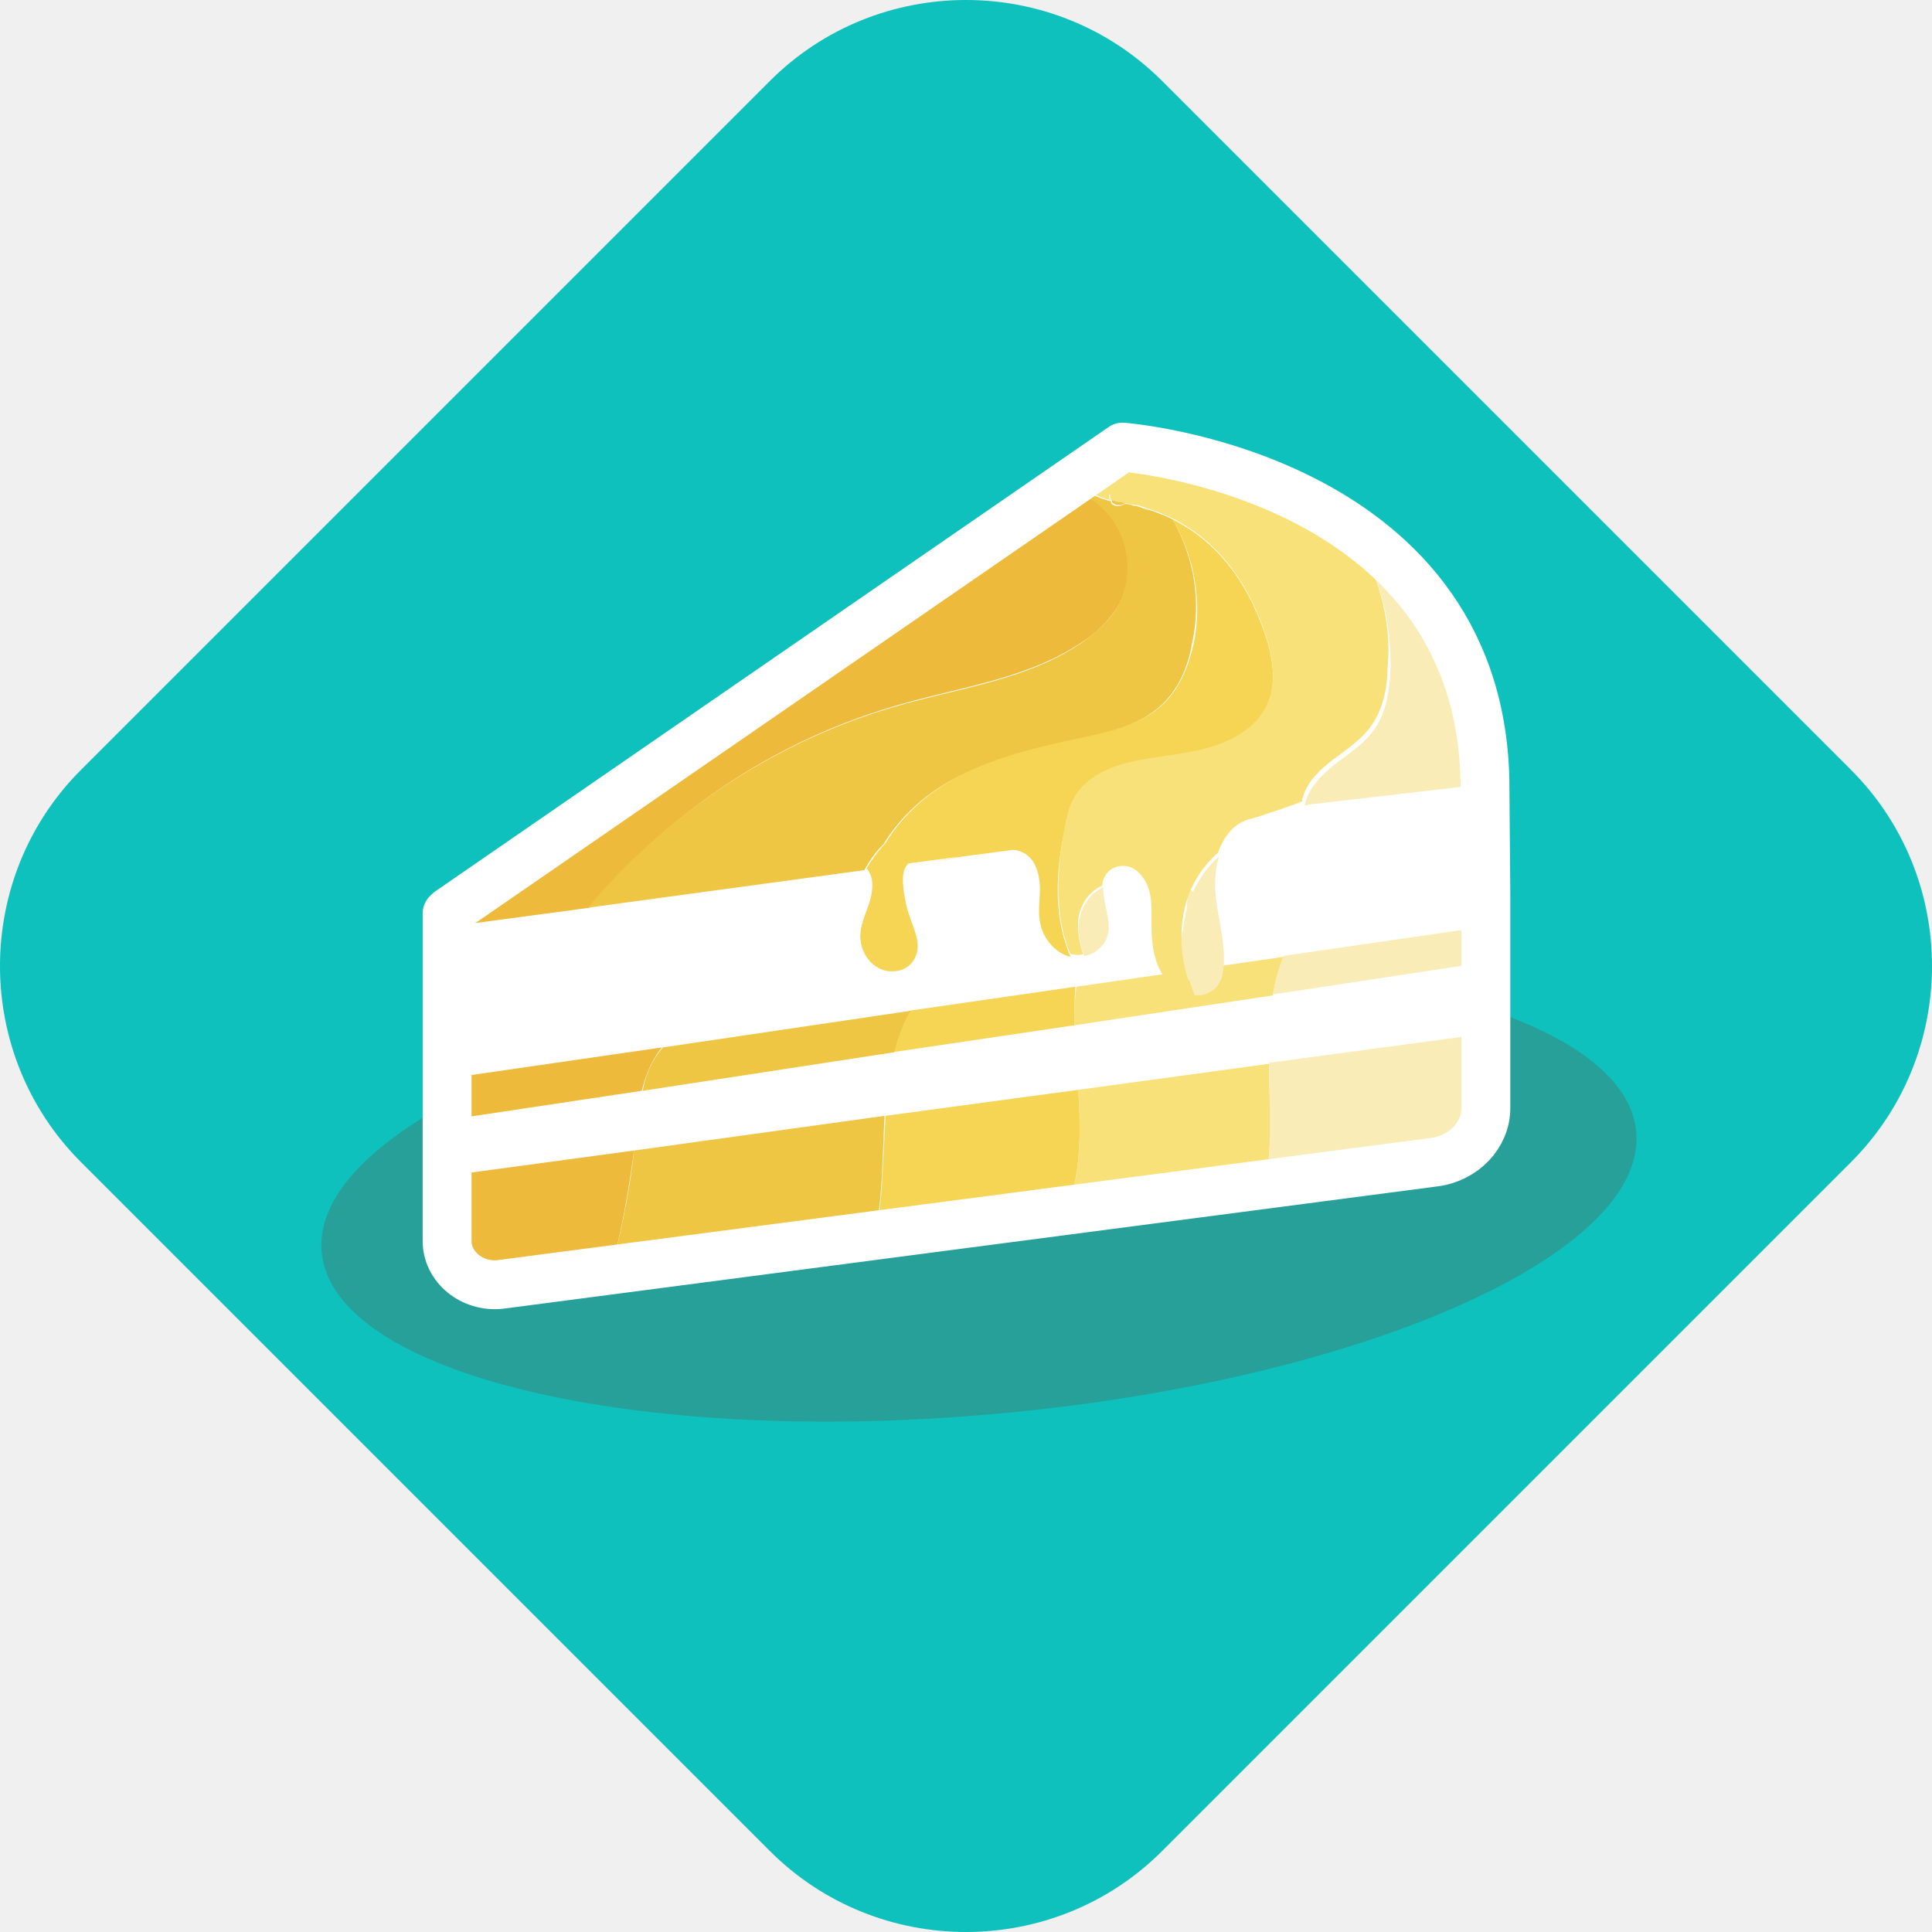
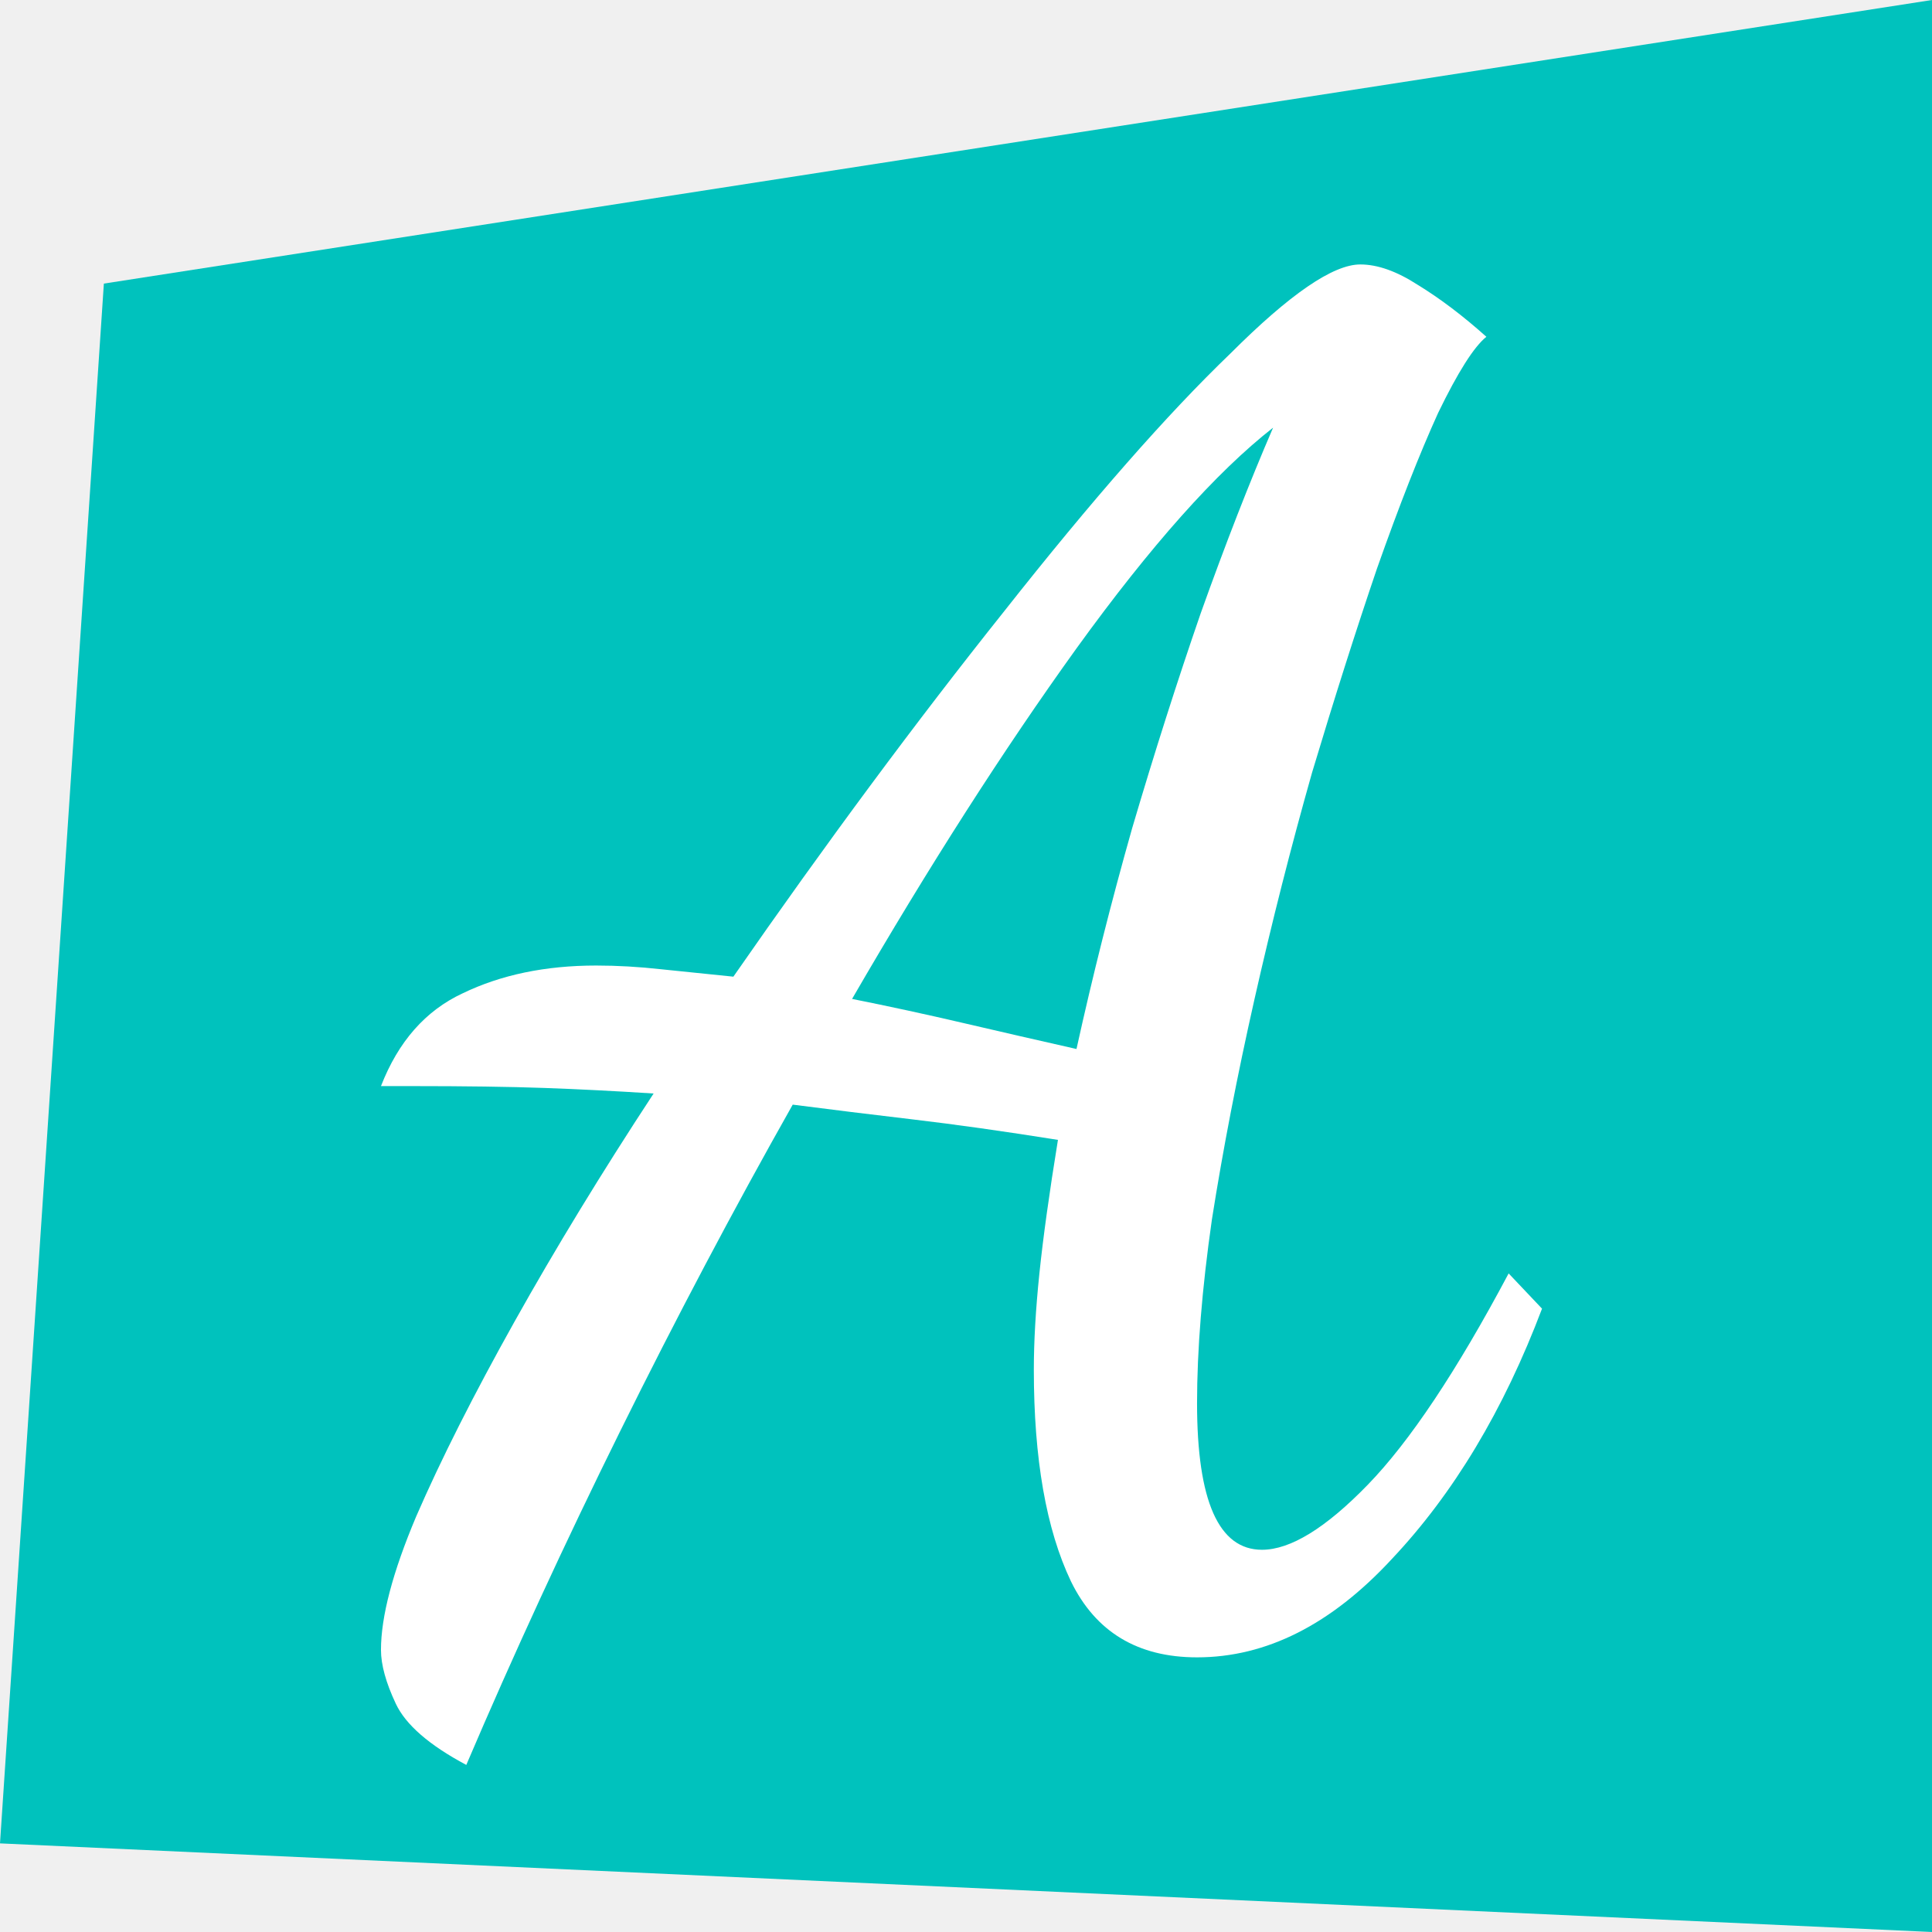
- <svg xmlns="http://www.w3.org/2000/svg" version="1.1" id="Layer_1" x="0px" y="0px" viewBox="0 0 200.5 200.5" enable-background="new 0 0 200.5 200.5" xml:space="preserve">
-   <path fill="#0EC1BC" d="M192.1,120.6l-71.5,71.5c-11.2,11.2-29.5,11.2-40.7,0L8.4,120.6c-11.2-11.2-11.2-29.5,0-40.7L79.9,8.4  c11.2-11.2,29.5-11.2,40.7,0l71.5,71.5C203.3,91.1,203.3,109.4,192.1,120.6z" />
-   <ellipse transform="matrix(0.9958 -9.115107e-02 9.115107e-02 0.9958 -10.8562 9.7731)" fill="#27A09A" cx="101.6" cy="123.7" rx="68.5" ry="23.1" />
-   <g>
-     <path fill="#FFFFFF" d="M153.4,80.8c-0.8-30.3-37.1-32.9-37.1-32.9L47.3,94l0,0l-0.2,0.2l0,1.8l0-1.8v11.2v7.4v3.9v5.3v4.8   c0,2.6,2.6,4.6,5.4,4.3l95.7-12.2c3-0.4,5.2-2.7,5.2-5.4v-4.7V102v-3.4v-6.4L153.4,80.8L153.4,80.8z" />
-     <g>
-       <path fill="#F9E17A" d="M131.7,110.4l-19.8,2.7c0.2,3.3,0.3,6.6-0.4,9.8c-0.1,0.3-0.1,0.5-0.2,0.8l20.3-2.9    c0.2-1.5,0.2-3.1,0.2-4.6C131.8,114.2,131.7,112.3,131.7,110.4z" />
-       <path fill="#F6D555" d="M111.9,113.1l-20,2.7c-0.2,3.6-0.3,7.2-0.7,10.7l20.1-2.8c0.1-0.3,0.1-0.5,0.2-0.8    C112.2,119.6,112.1,116.4,111.9,113.1z" />
-       <path fill="#EDBA3B" d="M47.3,121.9v5.3c0,2.9,2.5,5.1,5.4,4.7l11.1-1.6c0.9-3.6,1.5-7.2,2-10.9L47.3,121.9z" />
-       <path fill="#EFC643" d="M65.8,119.4c-0.4,3.7-1.1,7.3-2,10.9l27.3-3.8c0.5-3.5,0.5-7.1,0.7-10.7L65.8,119.4z" />
-       <path fill="#F9ECB7" d="M131.8,116.1c0,1.5,0,3.1-0.2,4.6l16.4-2.3c3-0.4,5.2-2.9,5.2-5.9v-5.1l-21.5,2.9    C131.7,112.3,131.8,114.2,131.8,116.1z" />
-       <path fill="#F9E17A" d="M111.5,106.4l20.6-3.1c0.2-1.4,0.6-2.7,1.1-4l-21.5,3.1C111.5,103.7,111.5,105,111.5,106.4z" />
-       <path fill="#F9ECB7" d="M132.1,103.2l21.1-3.2v-3.7l-20,2.9C132.7,100.5,132.3,101.9,132.1,103.2z" />
-       <path fill="#EDBA3B" d="M68.6,108.8c0,0,0.1-0.1,0.1-0.1l-21.4,3.1v4.3l19.3-2.9C67,111.6,67.6,110.1,68.6,108.8z" />
-       <path fill="#F6D555" d="M111.5,106.4c0-1.3,0-2.7,0.1-4l-17.3,2.5c-0.8,1.3-1.3,2.8-1.7,4.3L111.5,106.4z" />
-       <path fill="#EFC643" d="M66.7,113.2l26.1-4c0.4-1.5,0.9-3,1.7-4.3l-25.7,3.8c0,0-0.1,0.1-0.1,0.1C67.6,110.1,67,111.6,66.7,113.2z    " />
-       <g>
-         <path fill="none" d="M135.6,83.5l0.1,0C135.7,83.5,135.7,83.5,135.6,83.5z" />
-         <path fill="#F6D555" d="M135.7,83.5l-0.1,0C135.5,83.7,135.7,83.5,135.7,83.5z" />
-         <path fill="#F9ECB7" d="M123.4,92.1c1.2,1.3,1.8,3,2.2,4.7c0.3,1.2,0.5,2.6-0.1,3.7c-0.6,1.1-2.2,1.7-3.1,0.8     c-1-1-0.4-2.6,0.1-3.9c0.7-1.9,0.9-4.1,0.5-6.1" />
-         <path fill="#F9ECB7" d="M112,95.6c-0.2,1.2,0.1,2.4,0.5,3.6c0.6-0.1,1.1-0.3,1.5-0.7c2.1-1.7,0.4-4.4,0.5-6.4     C113.1,92.7,112.2,94.1,112,95.6z" />
-         <path fill="#F9ECB7" d="M123.4,93.6c-1.1,3.1-0.7,6.6,0.6,9.7c0.3,0,0.7,0,1-0.1c1.6-0.5,1.9-1.8,2-3c0.2-2.7-0.8-5.4-0.9-8.2     c0-1,0.1-2.1,0.4-3.1C125.1,90.1,124,91.8,123.4,93.6z" />
-         <path fill="#F9ECB7" d="M139.9,54.5c3,4.4,4.6,9.7,4.4,15.1c-0.1,2.3-0.5,4.6-1.9,6.4c-1.1,1.4-2.7,2.4-4.1,3.5     c-1.3,1.1-2.6,2.4-2.9,4.1c0.1,0,0.2-0.1,0.3-0.1c0.1,0,0.1,0,0.1,0l15.5-1.8c1-0.1,1.8-1,1.7-2     C152.2,67.5,146.6,59.6,139.9,54.5z" />
-         <path fill="#F6D555" d="M131.2,65.6c-1.9-5.5-5-9.4-9.5-11.7c2.2,3.8,3.1,8.4,2.2,12.8c-0.5,2.3-1.4,4.6-3.1,6.3     c-2.4,2.3-5.8,2.9-9,3.6c-4.7,1-9.5,2.1-13.6,4.7c-2.5,1.5-4.8,3.7-6.3,6.2c0,0,0,0,0,0c-0.1,0.1-0.1,0.1-0.2,0.2     c-0.7,0.8-1.3,1.6-1.8,2.5l0.1,0c0.7,0.9,0.6,2.1,0.3,3.2c-0.3,1.1-0.9,2.2-1,3.4c-0.2,1.9,1.2,4.1,3.4,4c0.9,0,1.8-0.5,2.2-1.3     c0.8-1.4,0-2.9-0.5-4.4c-0.4-1.1-0.6-2.3-0.7-3.5c0-0.7,0-1.5,0.6-2c0,0,0,0,0,0l5.3-0.7c-1,0.2-2,0.4-2.9,0.6l3.1-0.6l5.3-0.7     c0.4,0,0.7,0.1,1.1,0.3c1.2,0.6,1.6,2,1.7,3.2c0.1,1.3-0.2,2.6,0,3.8c0.2,1.7,1.5,3.4,3.2,3.8c-0.3-0.7-0.5-1.3-0.7-2     c-1-3.6-0.7-7.5,0.1-11.2c0.2-1.1,0.5-2.2,1-3.1c0.4-0.7,0.9-1.2,1.6-1.7c0.5-0.4,1-0.7,1.5-1c2.8-1.4,6-1.5,9.1-2     c3.1-0.6,6.3-1.9,7.7-4.7C132.6,71,132.1,68.1,131.2,65.6z" />
-         <path fill="none" d="M116.8,52.2C116.8,52.2,116.8,52.2,116.8,52.2c-0.2,0-0.3-0.1-0.5-0.1C116.5,52.2,116.6,52.2,116.8,52.2z" />
-         <path fill="none" d="M117.8,52.5c-0.3-0.1-0.6-0.2-1-0.2c0,0,0,0,0,0C117.1,52.3,117.4,52.4,117.8,52.5z" />
-         <path fill="none" d="M117.9,52.5c0.4,0.1,0.8,0.2,1.2,0.4C118.7,52.7,118.3,52.6,117.9,52.5z" />
-         <path fill="none" d="M119.2,52.9c0.9,0.3,1.7,0.6,2.5,1C120.9,53.5,120.1,53.2,119.2,52.9z" />
-         <path fill="#F9E17A" d="M115.2,51.3c0,0.2,0,0.4,0.1,0.6c0,0,0.1,0,0.1,0c0-0.2,0-0.3,0-0.5C115.3,51.4,115.3,51.3,115.2,51.3z" />
-         <path fill="#F9E17A" d="M139.9,54.5c-10.6-8.2-23.9-9.2-23.9-9.2l-1.2,0.9l-2.5,1.8l-2.5,1.8c1,0.2,1.9,0.4,2.9,0.7     c0.5,0.7,1.4,1.1,2.5,1.4c-0.1-0.2-0.1-0.4-0.1-0.6c0.1,0,0.1,0.1,0.2,0.1c0,0.2,0,0.3,0,0.5c0.3,0.1,0.6,0.1,0.9,0.2     c0.2,0,0.3,0.1,0.5,0.1c0.3,0.1,0.6,0.1,1,0.2c0.1,0,0.1,0,0.2,0c0.4,0.1,0.8,0.2,1.2,0.4c0,0,0,0,0.1,0c0.9,0.3,1.7,0.6,2.5,1     c0,0,0,0,0,0v0c4.5,2.3,7.6,6.2,9.5,11.7c0.9,2.5,1.4,5.4,0.2,7.8c-1.4,2.8-4.6,4.1-7.7,4.7c-3.1,0.6-6.3,0.7-9.1,2     c-1.2,0.6-2.4,1.5-3.1,2.7c-0.6,1-0.8,2.1-1,3.1c-0.7,3.7-1,7.6-0.1,11.2c0.2,0.7,0.4,1.4,0.7,2c0.2,0,0.4,0.1,0.7,0.1     c0.2,0,0.4,0,0.6-0.1c-0.4-1.2-0.6-2.4-0.5-3.6c0.2-1.5,1.1-2.9,2.5-3.5c0-0.6,0.3-1.2,0.8-1.6c0.8-0.6,2-0.6,2.8,0.1     c1.7,1.5,1.5,3.6,1.5,5.5c0,2.3,0.3,4.8,2.1,6.3c0.6,0.5,1.4,0.8,2.2,0.8c-1.3-3-1.6-6.5-0.6-9.7c0.6-1.8,1.7-3.5,3.2-4.8     c0.6-1.7,1.7-3.1,3.3-3.5c0.6-0.1,4.3-1.4,5.4-1.8c0.3-1.7,1.5-3,2.9-4.1c1.4-1.1,3-2.1,4.1-3.5c1.4-1.8,1.9-4.2,1.9-6.4     C144.5,64.3,142.9,58.9,139.9,54.5z" />
-         <path fill="#EFC643" d="M115.4,51.9c0,0.1,0,0.1,0,0.2c0.3,0.4,1,0.4,1.4,0.1c-0.2,0-0.3-0.1-0.5-0.1     C116,52.1,115.7,52,115.4,51.9z" />
-         <path fill="#EFC643" d="M117.8,52.5c0.1,0,0.1,0,0.2,0C117.9,52.5,117.8,52.5,117.8,52.5z" />
-         <polygon fill="#EFC643" points="121.7,53.9 121.7,53.9 121.7,53.9    " />
-         <path fill="#EFC643" d="M119.1,52.9C119.2,52.9,119.2,52.9,119.1,52.9C119.2,52.9,119.2,52.9,119.1,52.9z" />
-         <path fill="#EDBA3B" d="M93.8,73c6.4-1.8,13.2-2.7,18.7-6.5c1.5-1,2.8-2.3,3.7-3.9c1.3-2.5,1.2-5.8-0.3-8.2     c-1.4-2.3-3.9-3.9-6.6-4.2L48.9,94.8c-0.4,0.3-0.2,1,0.4,1l11.9-1.6C69.6,84,81.1,76.5,93.8,73z" />
-         <path fill="#EFC643" d="M121.7,53.9C121.7,53.9,121.7,53.9,121.7,53.9c-0.8-0.4-1.6-0.7-2.5-1c0,0,0,0-0.1,0     c-0.4-0.1-0.8-0.3-1.2-0.4c-0.1,0-0.1,0-0.2,0c-0.3-0.1-0.6-0.2-1-0.2c-0.4,0.3-1.1,0.3-1.4-0.1c0-0.1,0-0.1,0-0.2     c0,0-0.1,0-0.1,0c0,0,0,0.1,0,0.1c0,0,0-0.1,0-0.1c-1.1-0.3-2-0.6-2.5-1.4c-1-0.3-1.9-0.5-2.9-0.7l-0.6,0.4     c2.7,0.3,5.2,1.9,6.6,4.2c1.5,2.5,1.6,5.7,0.3,8.2c-0.8,1.6-2.2,2.8-3.7,3.9c-5.4,3.8-12.3,4.7-18.7,6.5     c-12.7,3.5-24.2,11-32.7,21.1l28.7-3.9c0.5-0.9,1.1-1.8,1.8-2.5c0.1-0.1,0.1-0.1,0.2-0.2c1.5-2.5,3.8-4.7,6.3-6.2     c4.1-2.5,8.9-3.7,13.6-4.7c3.2-0.7,6.6-1.3,9-3.6c1.7-1.6,2.7-3.9,3.1-6.3C124.7,62.4,123.9,57.8,121.7,53.9z" />
-       </g>
-     </g>
-     <path fill="none" stroke="#FFFFFF" stroke-width="5.074" stroke-linecap="round" stroke-linejoin="round" stroke-miterlimit="10" d="   M154.1,80.8c-0.8-31.6-37.6-34.4-37.6-34.4L46.6,94.6l0,0l-0.2,0.2l0,0l0,0v11.7v7.7v4.1v5.5v5c0,2.7,2.6,4.8,5.5,4.5l97-12.7   c3-0.4,5.3-2.8,5.3-5.6v-4.9v-7v-3.5v-6.7L154.1,80.8L154.1,80.8z" />
-   </g>
+ <svg xmlns="http://www.w3.org/2000/svg" width="100" height="100" viewBox="0 0 100 100" fill="none">
+   <path d="M5.376 14.679L100 0V100L0 95.413L5.376 14.679Z" fill="#00C2BD" />
+   <path d="M24.135 91.352C22.215 90.328 20.999 89.272 20.487 88.184C19.975 87.096 19.719 86.168 19.719 85.4C19.719 83.672 20.327 81.368 21.543 78.488C22.823 75.544 24.519 72.184 26.631 68.408C28.743 64.632 31.143 60.696 33.831 56.6C31.847 56.472 29.959 56.376 28.167 56.312C26.375 56.248 24.071 56.216 21.255 56.216H19.719C20.615 53.912 22.023 52.312 23.943 51.416C25.927 50.456 28.231 49.976 30.855 49.976C31.943 49.976 33.063 50.04 34.215 50.168C35.431 50.296 36.679 50.424 37.959 50.552C42.759 43.64 47.431 37.336 51.975 31.64C56.519 25.88 60.423 21.432 63.687 18.296C66.759 15.224 68.999 13.688 70.407 13.688C71.303 13.688 72.295 14.04 73.383 14.744C74.535 15.448 75.719 16.344 76.935 17.432C76.295 17.944 75.463 19.256 74.439 21.368C73.479 23.48 72.423 26.168 71.271 29.432C70.183 32.632 69.063 36.152 67.911 39.992C66.823 43.832 65.831 47.736 64.935 51.704C64.039 55.672 63.303 59.48 62.727 63.128C62.215 66.712 61.959 69.88 61.959 72.632C61.959 77.688 63.079 80.216 65.319 80.216C66.791 80.216 68.615 79.096 70.791 76.856C72.967 74.616 75.399 70.968 78.087 65.912L79.815 67.736C77.831 72.984 75.239 77.304 72.039 80.696C68.903 84.088 65.543 85.784 61.959 85.784C58.887 85.784 56.711 84.472 55.431 81.848C54.151 79.16 53.511 75.512 53.511 70.904C53.511 69.432 53.607 67.768 53.799 65.912C53.991 64.056 54.311 61.752 54.759 59C51.943 58.552 49.447 58.2 47.271 57.944C45.095 57.688 43.015 57.432 41.031 57.176C37.959 62.616 34.983 68.248 32.103 74.072C29.223 79.896 26.567 85.656 24.135 91.352ZM55.719 54.296C56.551 50.52 57.511 46.712 58.599 42.872C59.751 38.968 60.935 35.256 62.151 31.736C63.431 28.152 64.679 24.952 65.895 22.136C62.951 24.44 59.559 28.248 55.719 33.56C51.943 38.808 48.071 44.856 44.103 51.704C46.023 52.088 47.943 52.504 49.863 52.952C51.783 53.4 53.735 53.848 55.719 54.296Z" fill="white" />
</svg>
